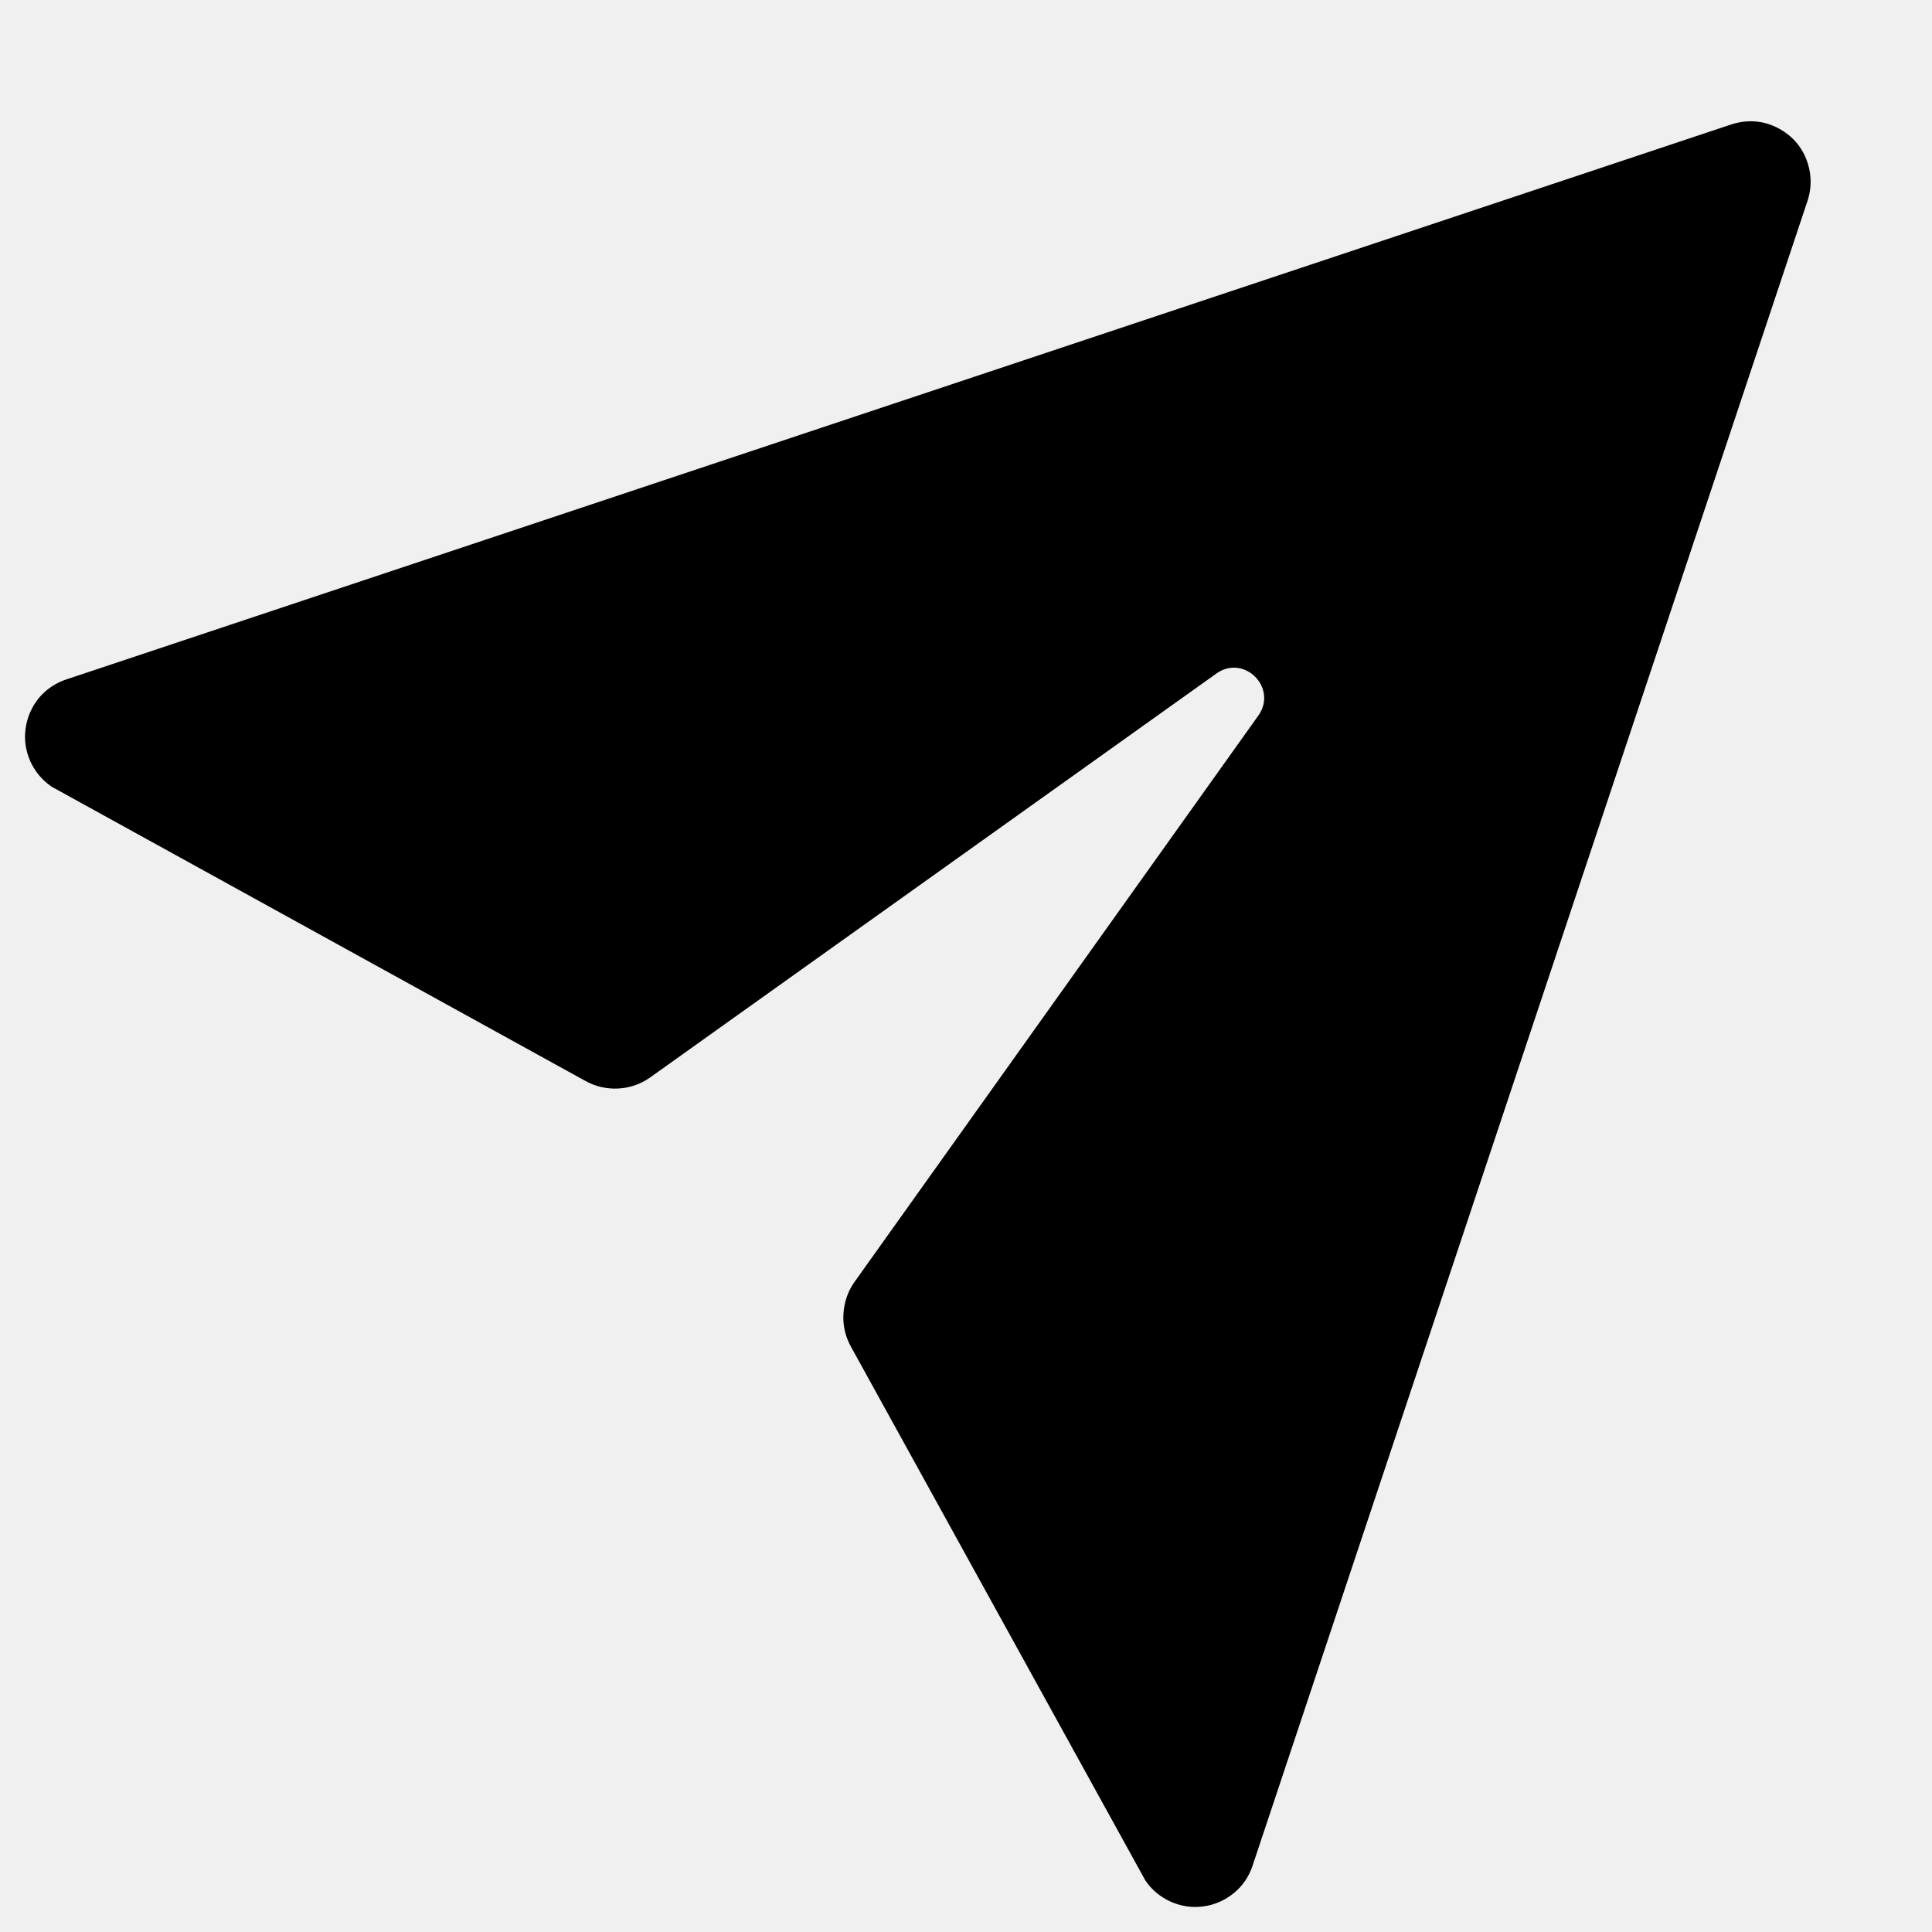
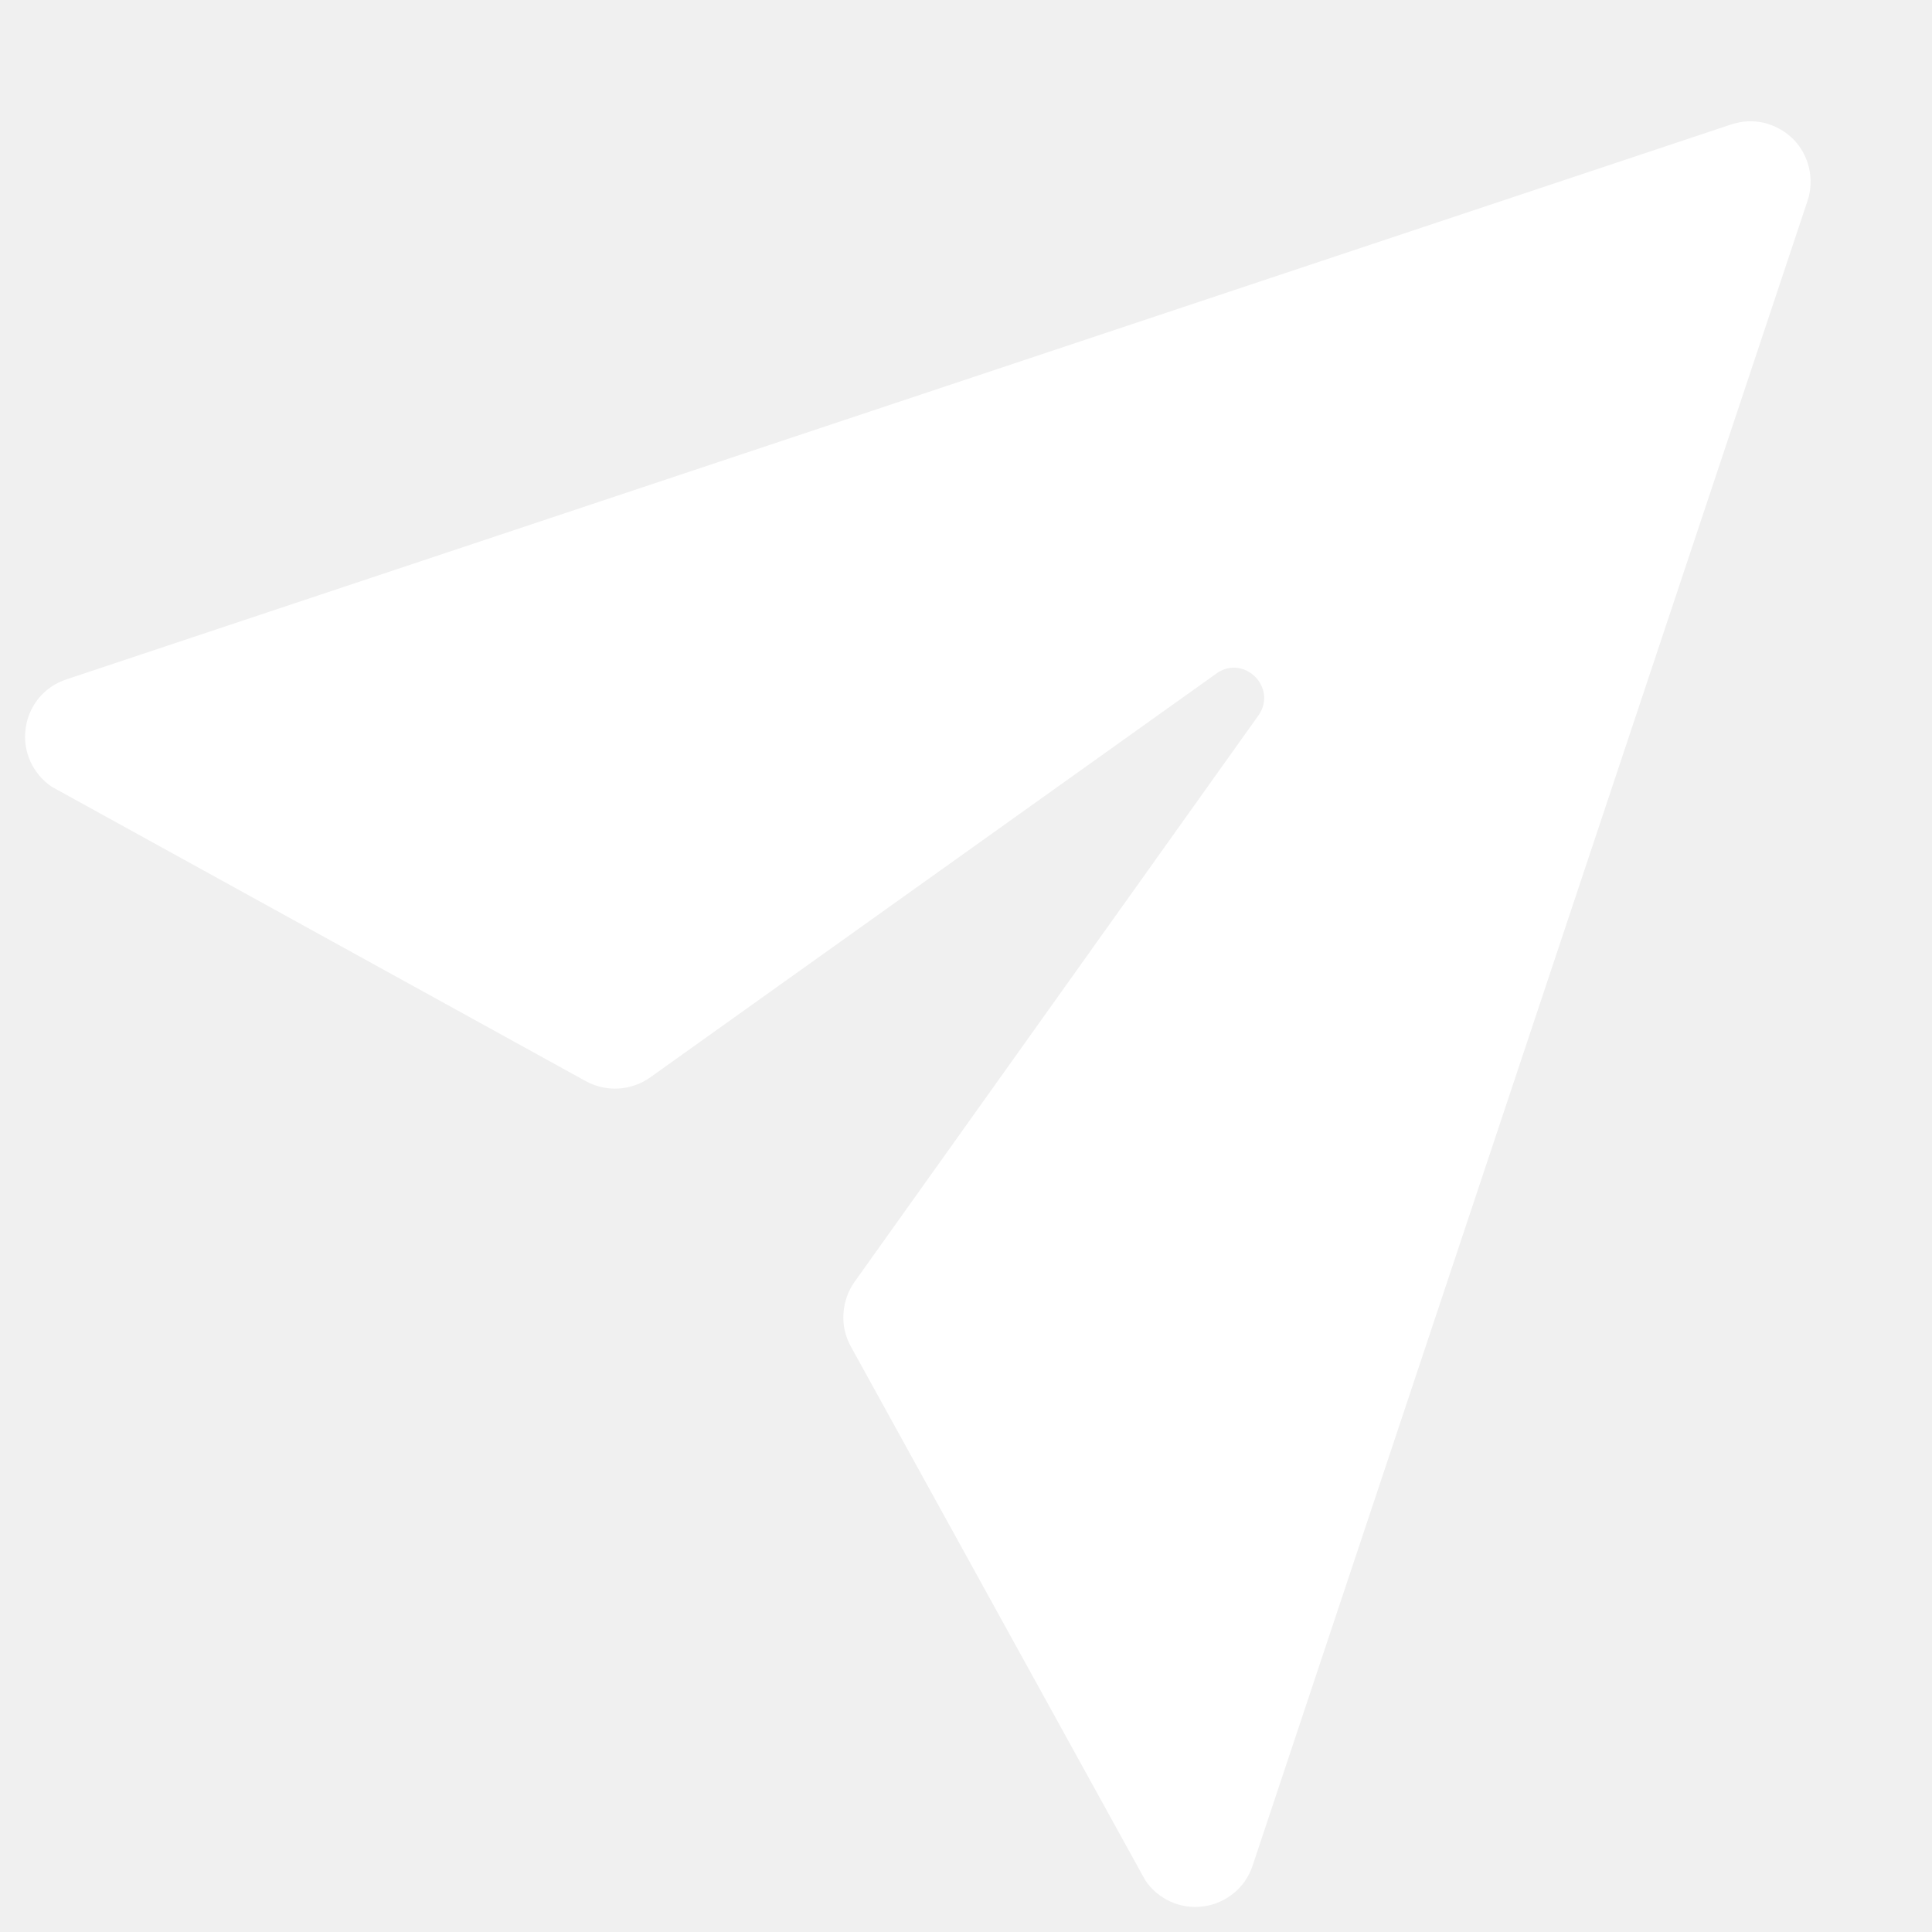
<svg xmlns="http://www.w3.org/2000/svg" width="12" height="12" viewBox="0 0 12 12" fill="none">
-   <path d="M0.412 4.22C0.345 4.242 0.286 4.282 0.241 4.336C0.197 4.39 0.168 4.456 0.159 4.526C0.149 4.595 0.16 4.666 0.189 4.73C0.218 4.794 0.264 4.848 0.322 4.887L3.638 6.715C3.7 6.749 3.77 6.765 3.841 6.761C3.911 6.757 3.979 6.734 4.037 6.693L7.56 4.18C7.73 4.066 7.933 4.27 7.819 4.44L5.307 7.963C5.266 8.021 5.243 8.089 5.239 8.159C5.234 8.23 5.25 8.3 5.284 8.362L7.113 11.678C7.151 11.736 7.206 11.782 7.27 11.811C7.334 11.84 7.405 11.851 7.474 11.841C7.544 11.832 7.609 11.803 7.664 11.758C7.718 11.714 7.758 11.655 7.78 11.588L11.227 1.247C11.249 1.181 11.252 1.11 11.236 1.042C11.22 0.974 11.186 0.912 11.137 0.863C11.087 0.814 11.025 0.78 10.958 0.763C10.89 0.747 10.819 0.751 10.753 0.773L0.412 4.22Z" fill="currentColor" />
+   <mask id="mask0_455_1521" style="mask-type:alpha" maskUnits="userSpaceOnUse" x="0" y="0" width="12" height="12">
+     <path d="M0.412 4.22C0.345 4.242 0.286 4.282 0.241 4.336C0.197 4.39 0.168 4.456 0.159 4.526C0.149 4.595 0.16 4.666 0.189 4.73C0.218 4.794 0.264 4.848 0.322 4.887L3.638 6.715C3.7 6.749 3.77 6.765 3.841 6.761C3.911 6.757 3.979 6.734 4.037 6.693L7.56 4.18C7.73 4.066 7.933 4.27 7.819 4.44L5.307 7.963C5.266 8.021 5.243 8.089 5.239 8.159C5.234 8.23 5.25 8.3 5.284 8.362L7.113 11.678C7.151 11.736 7.206 11.782 7.27 11.811C7.334 11.84 7.405 11.851 7.474 11.841C7.544 11.832 7.609 11.803 7.664 11.758C7.718 11.714 7.758 11.655 7.78 11.588L11.227 1.247C11.249 1.181 11.252 1.11 11.236 1.042C11.22 0.974 11.186 0.912 11.137 0.863C11.087 0.814 11.025 0.78 10.958 0.763C10.89 0.747 10.819 0.751 10.753 0.773L0.412 4.22Z" fill="white" />
+   </mask>
+   <g mask="url(#mask0_455_1521)">
+     <rect width="12" height="12" fill="white" />
+   </g>
</svg>
